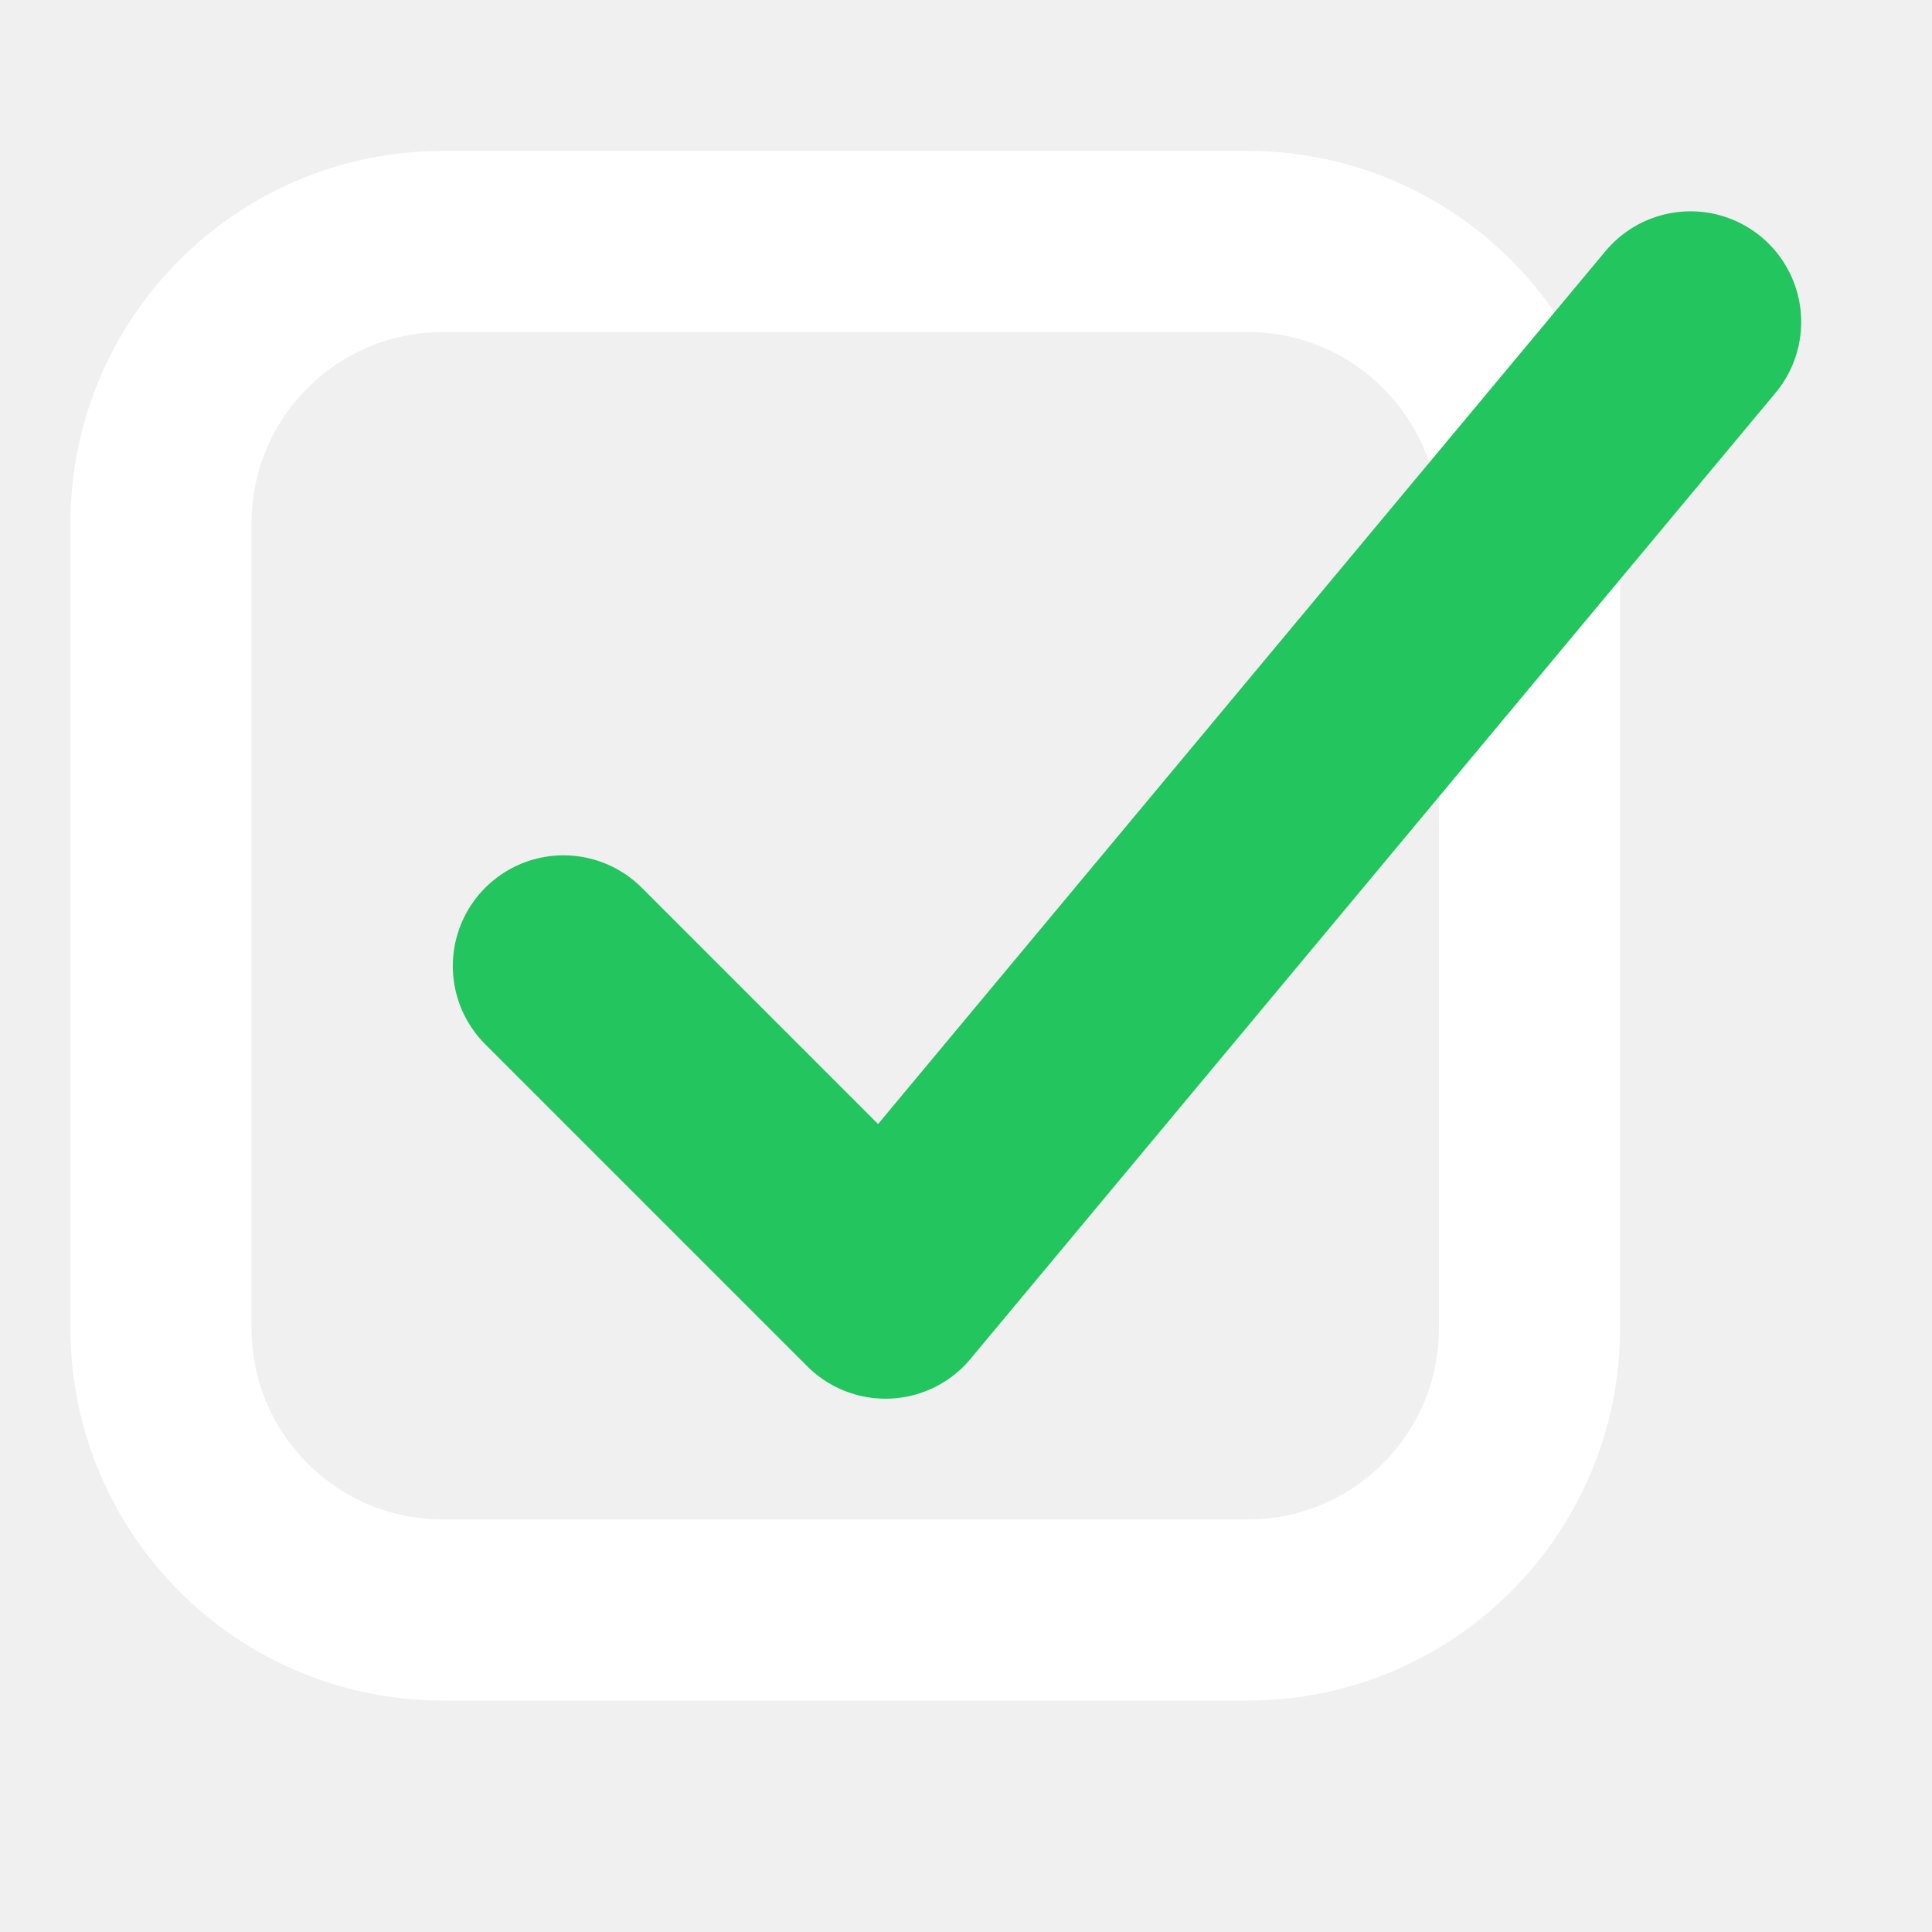
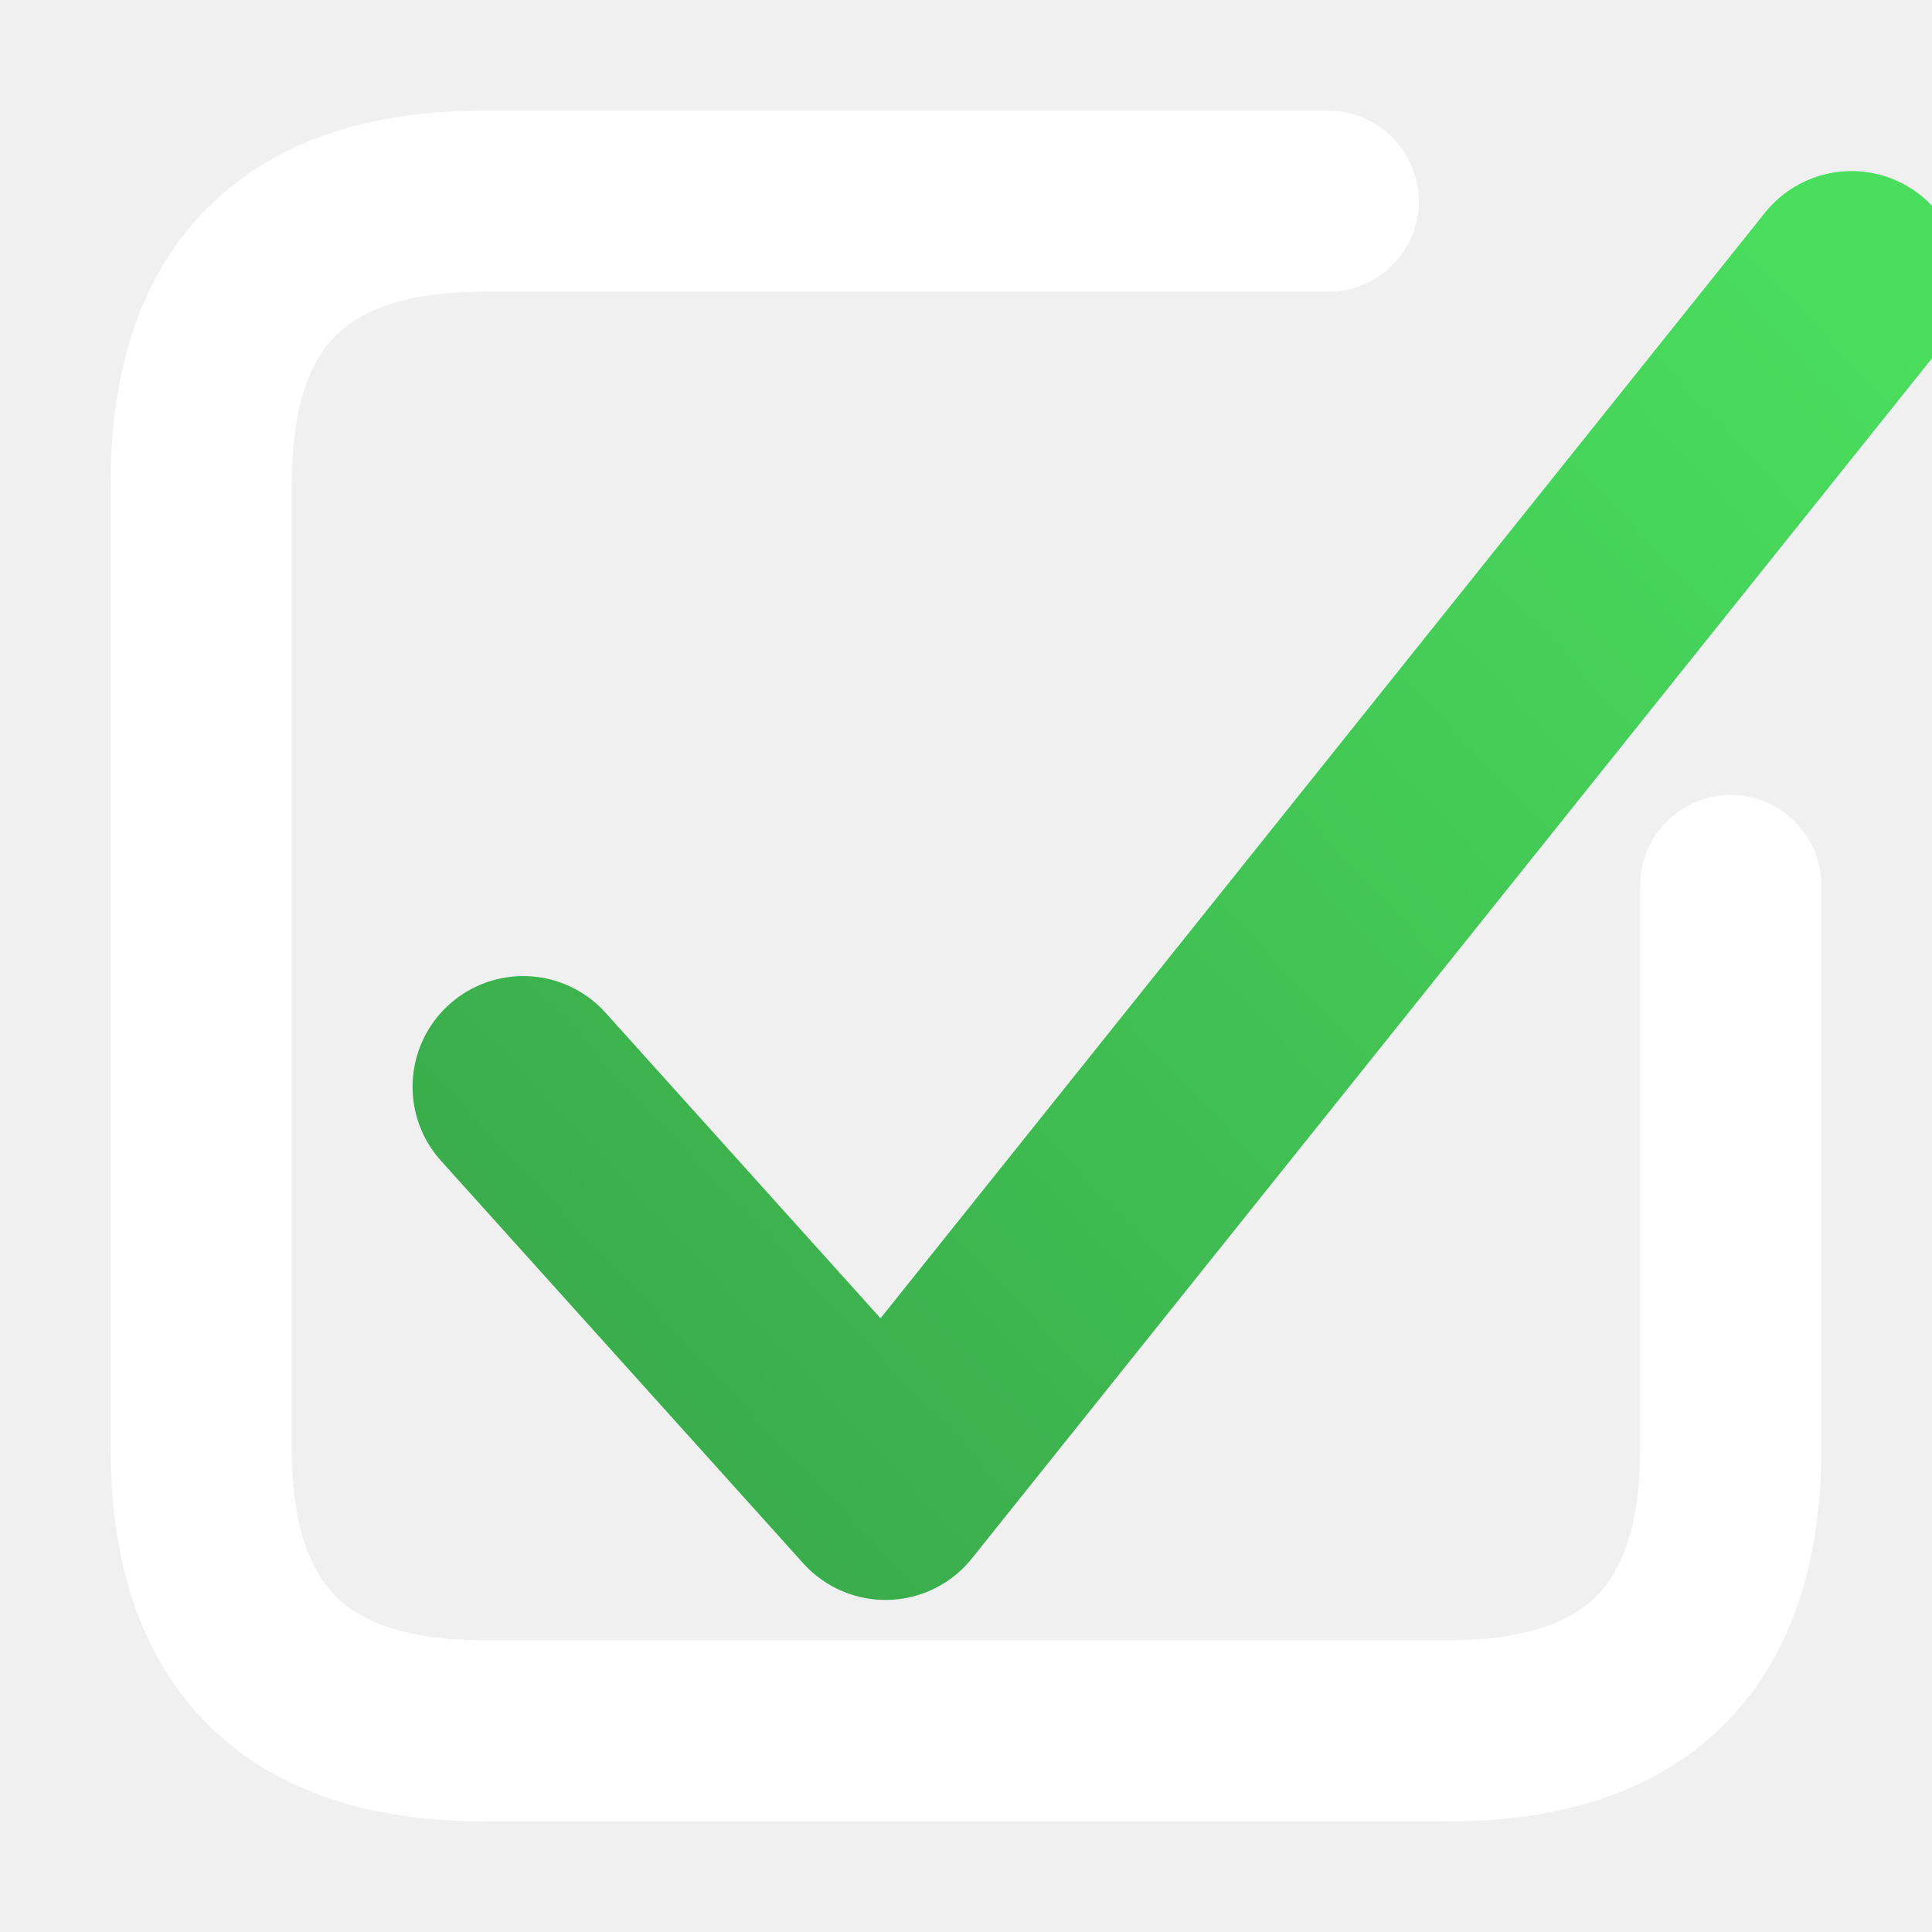
<svg xmlns="http://www.w3.org/2000/svg" width="48" height="48" viewBox="0 0 48 48" fill="none">
-   <rect x="4" y="6" width="34" height="34" rx="7" stroke="white" stroke-width="4.5" fill="none" />
-   <path d="M14 24l8 8L42 8" stroke="#22c55e" stroke-width="5.5" stroke-linecap="round" stroke-linejoin="round" fill="none" />
+   <defs>
+     <linearGradient id="checkGrad" x1="13" y1="37" x2="46" y2="6" gradientUnits="userSpaceOnUse">
+       <stop offset="0%" stop-color="#39a84a" />
+       <stop offset="100%" stop-color="#4ade5e" />
+     </linearGradient>
+   </defs>
+   <path d="M 33,5 L 12,5 Q 5,5 5,12 L 5,36 Q 5,43 12,43 L 36,43 Q 43,43 43,36 L 43,22" stroke="white" stroke-width="4.5" stroke-linecap="round" fill="none" />
+   <path d="M 13,27 L 22,37 L 46,7" stroke="url(#checkGrad)" stroke-width="5.5" stroke-linecap="round" stroke-linejoin="round" fill="none" />
</svg>
